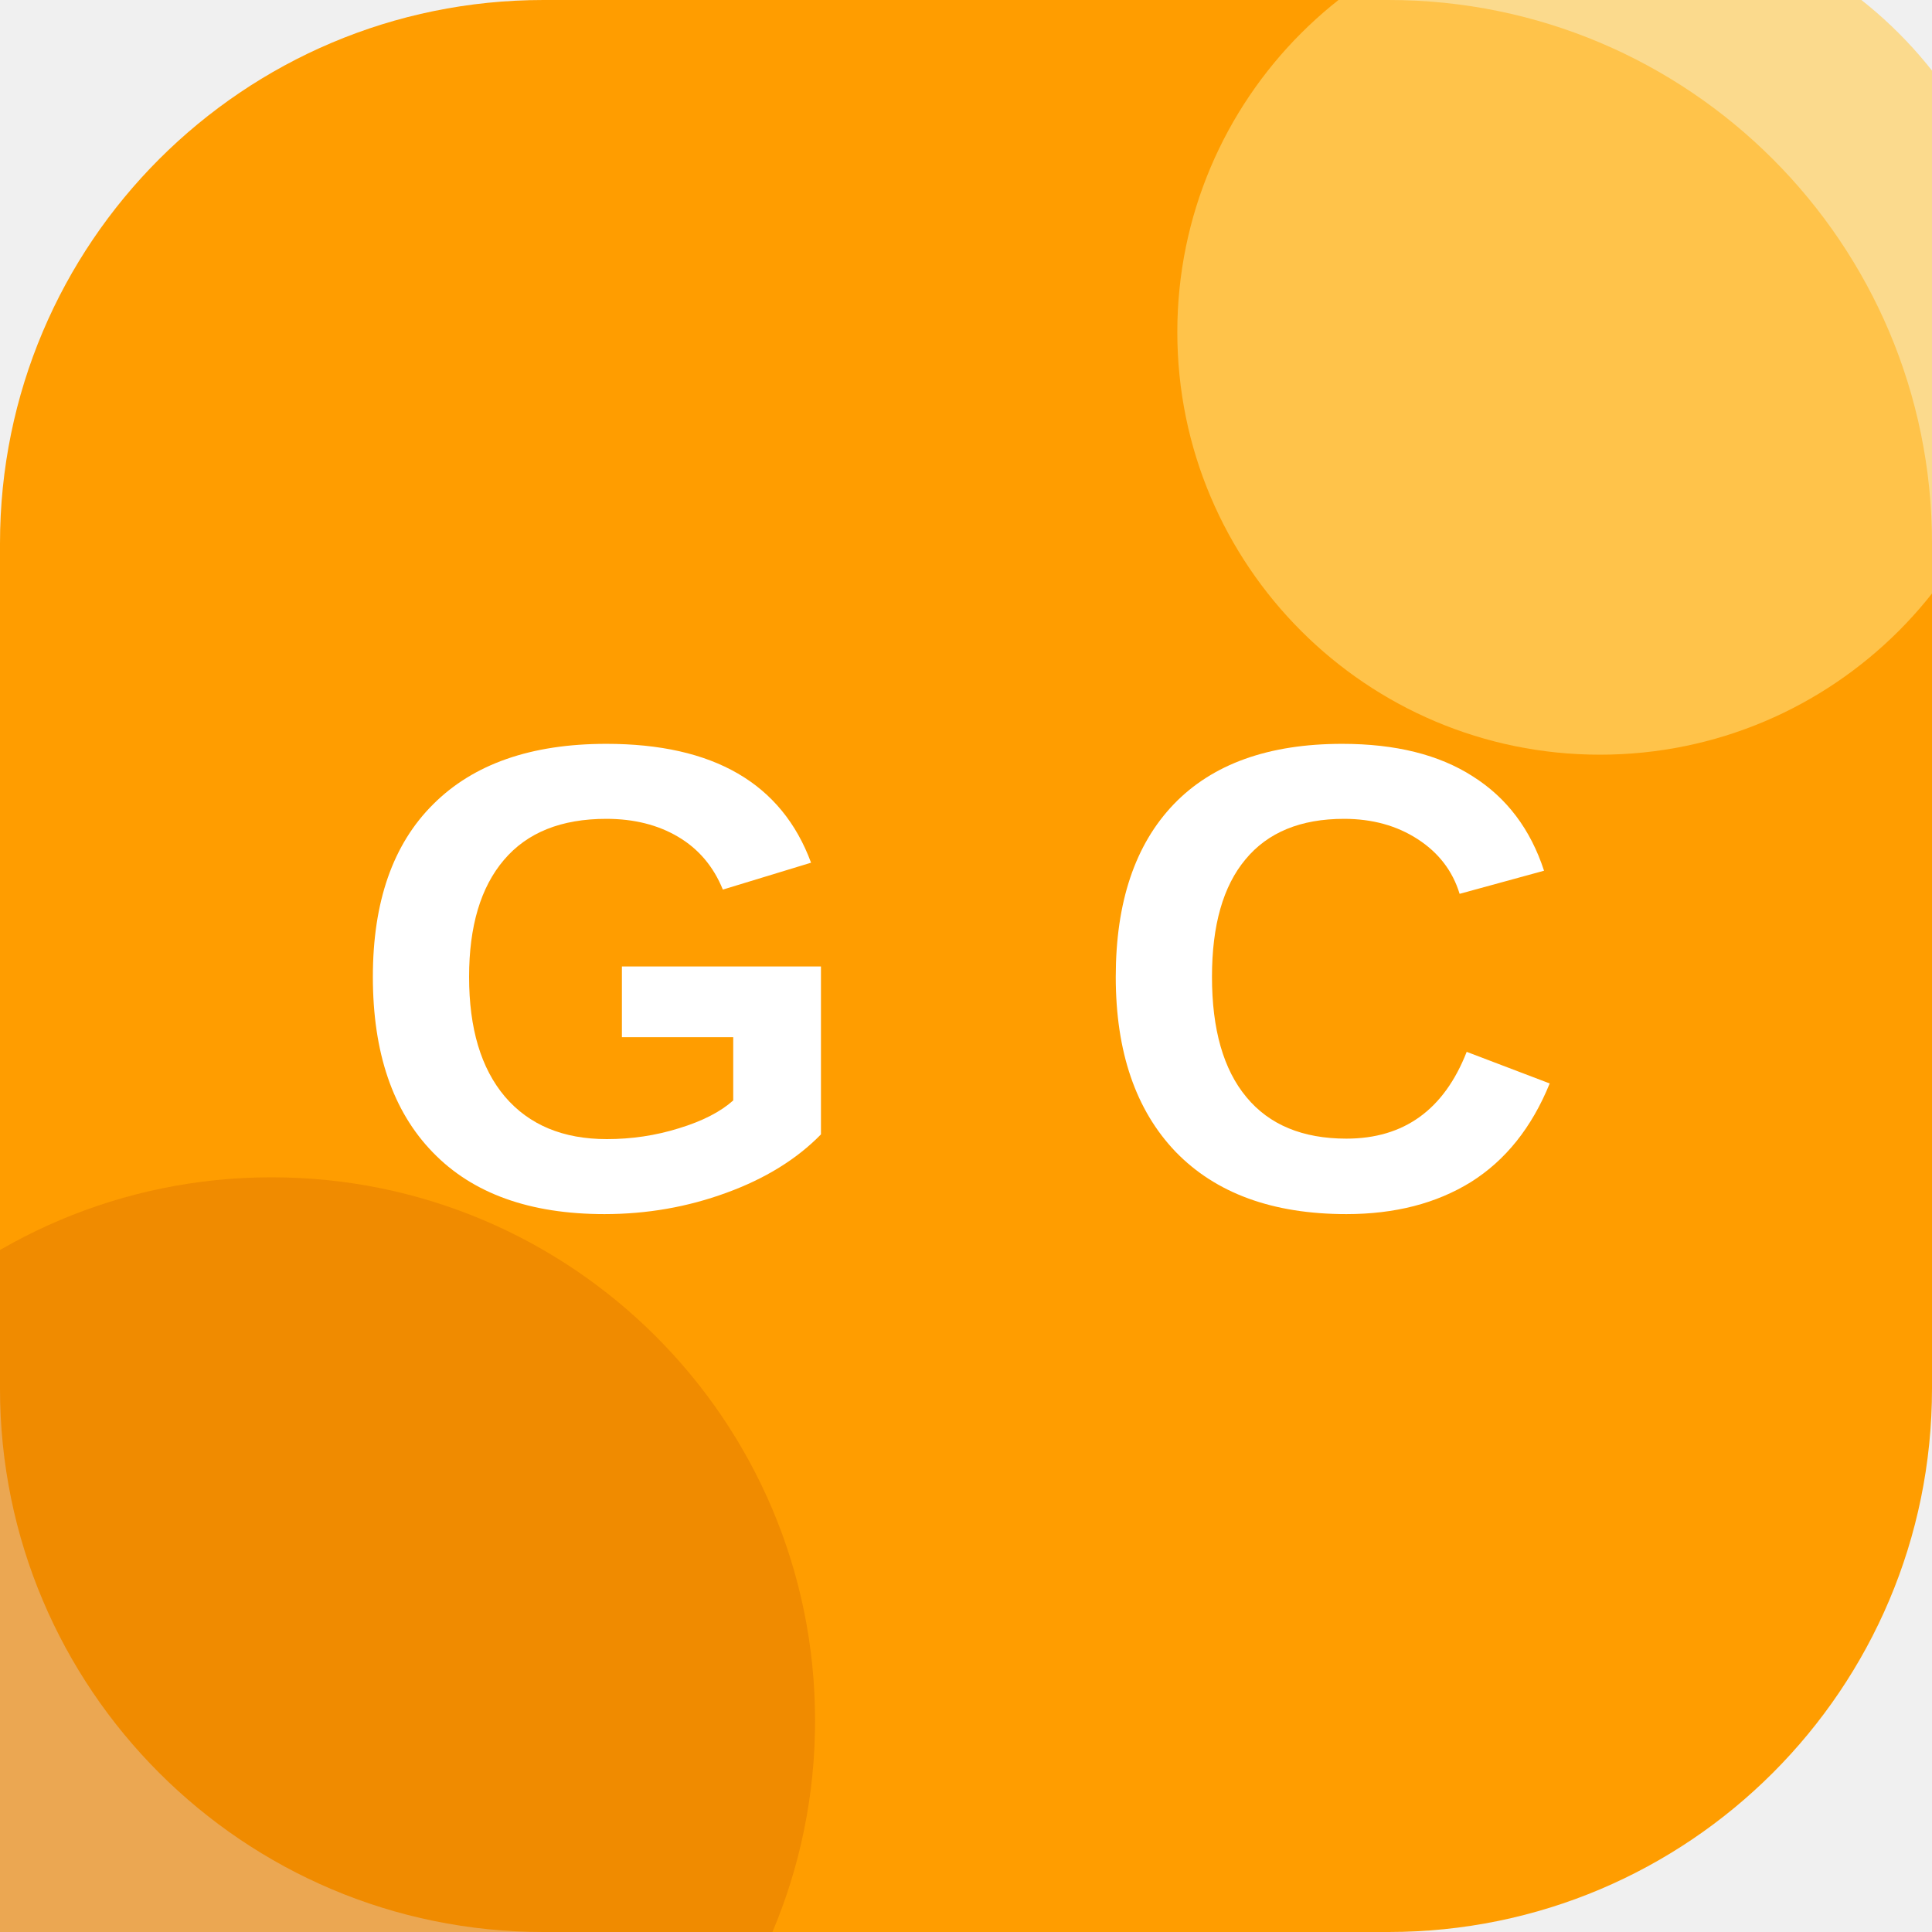
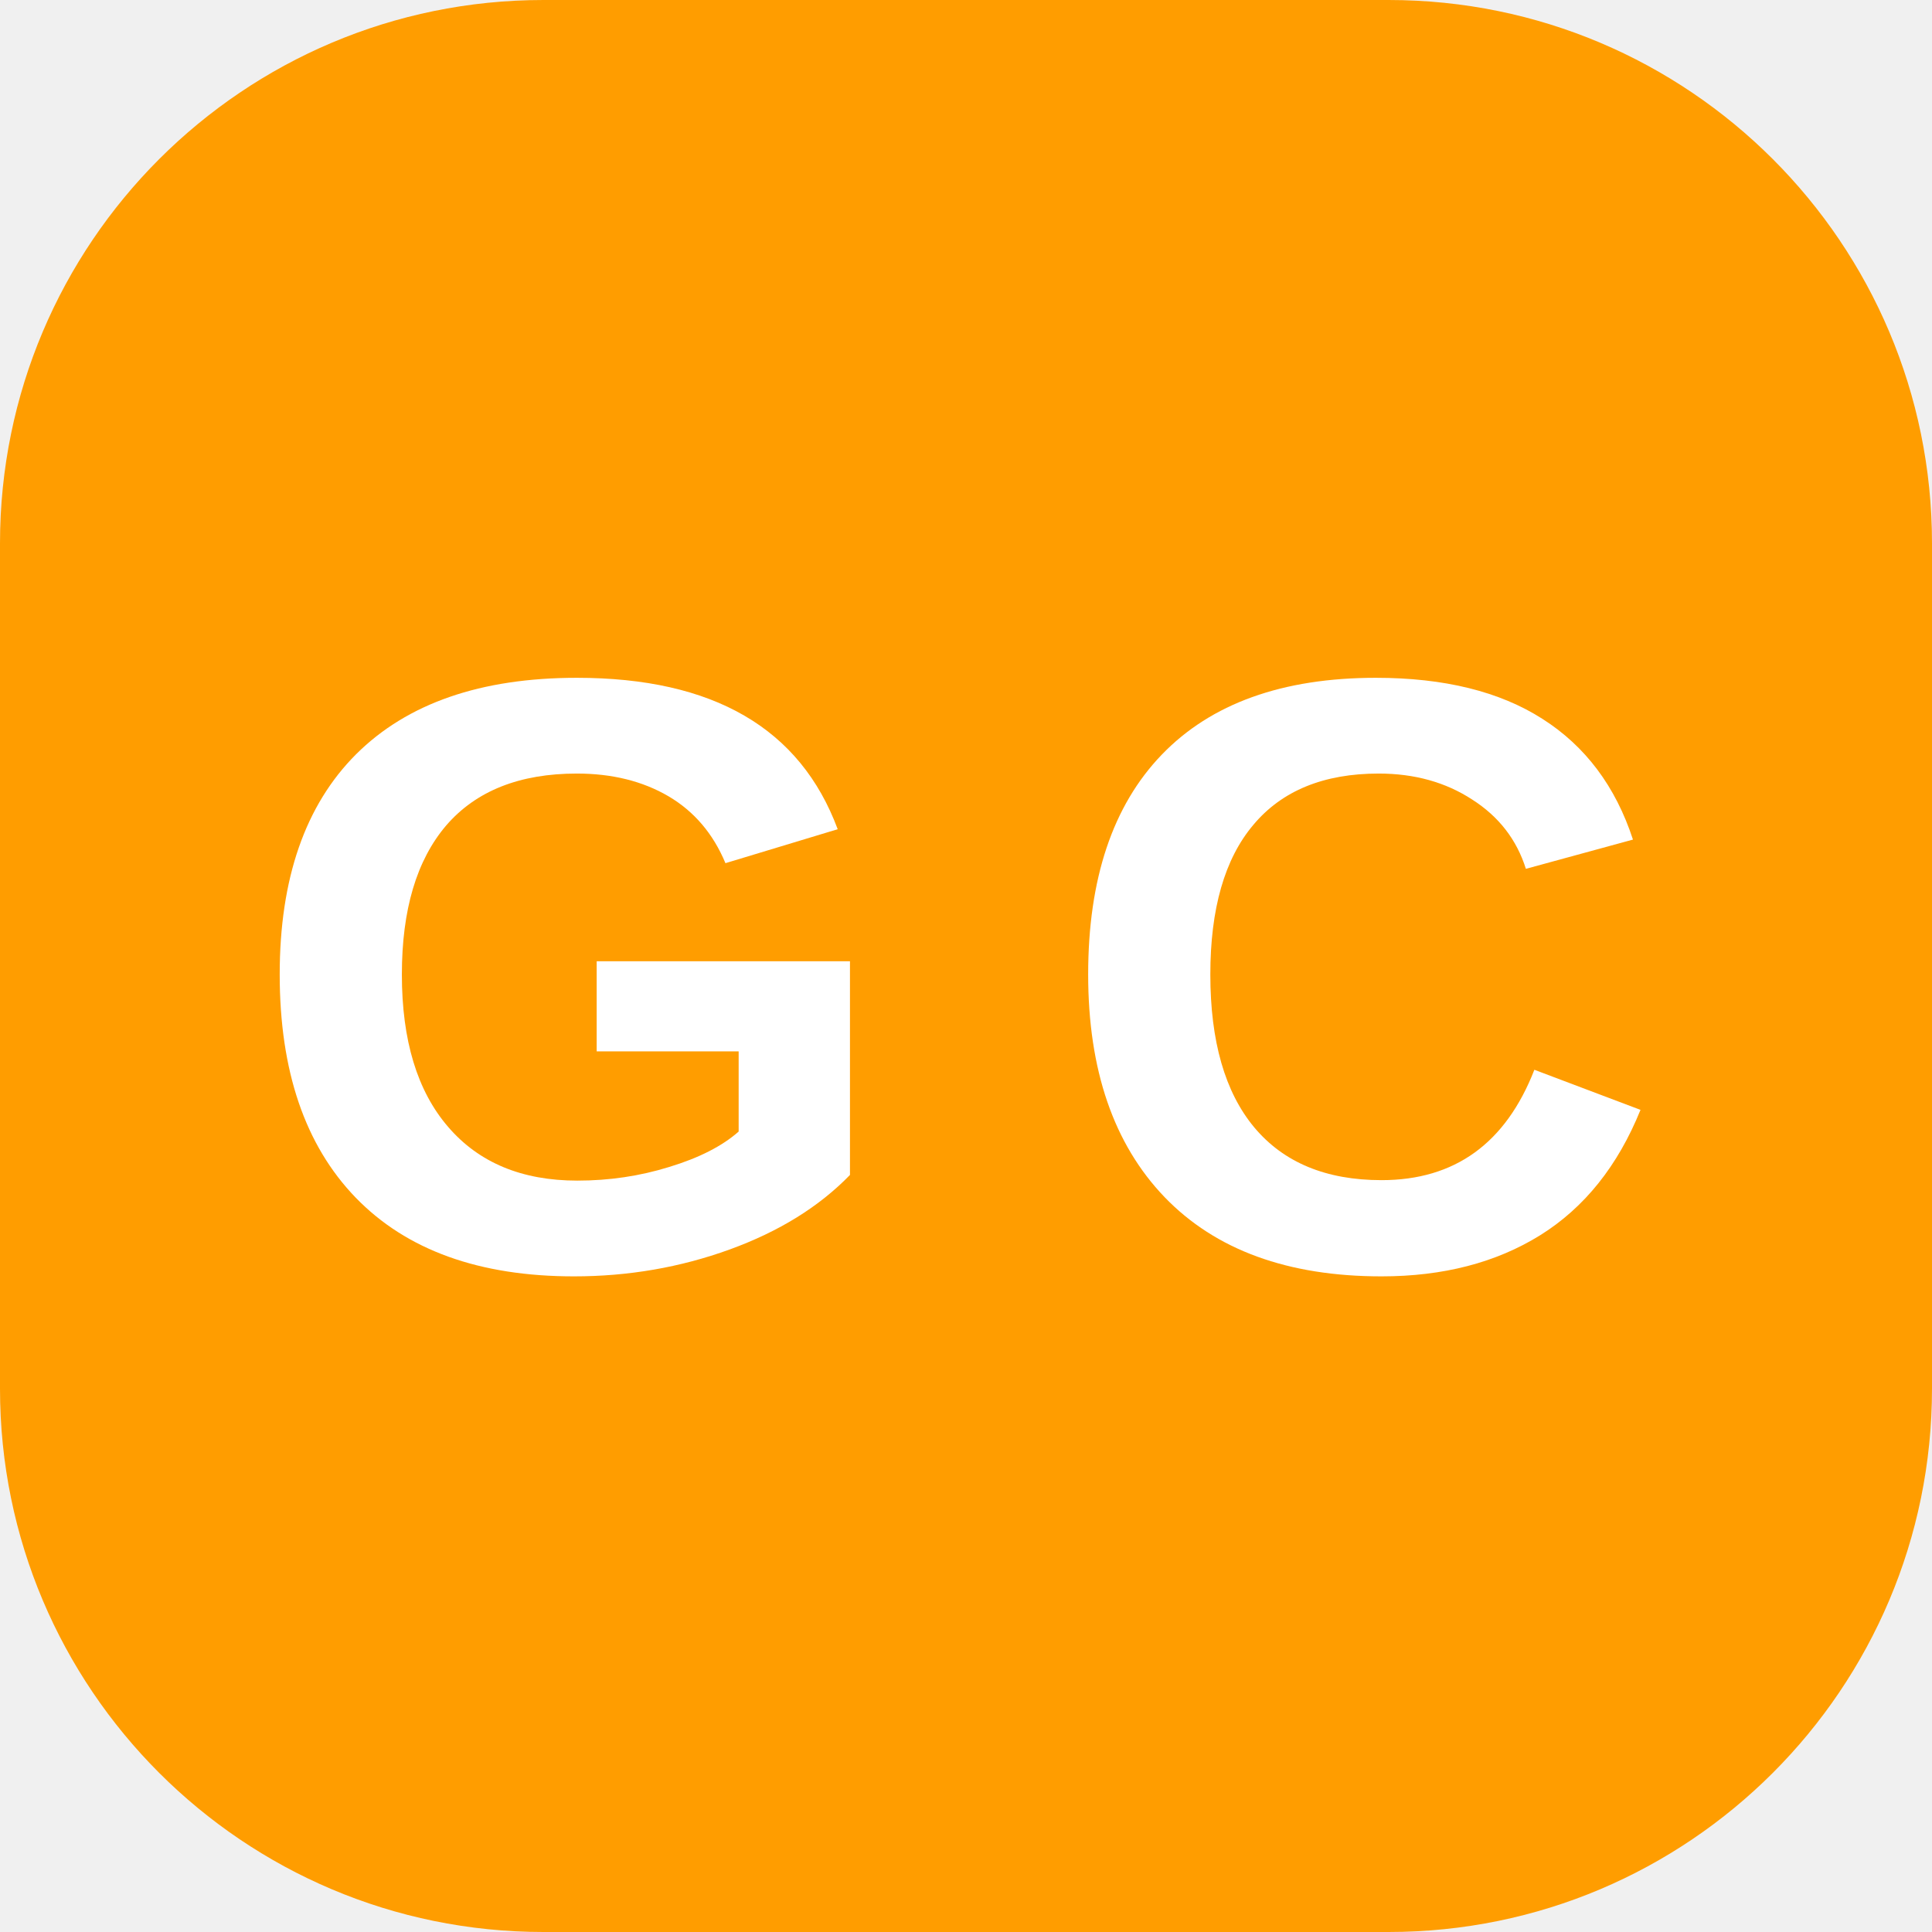
<svg xmlns="http://www.w3.org/2000/svg" viewBox="0 0 64 64" role="img" aria-label="GC">
  <rect width="64" height="64" rx="18" fill="#ff9d00" />
-   <circle cx="53" cy="11" r="14" fill="#ffd166" opacity="0.72" />
-   <circle cx="9" cy="57" r="18" fill="#e88100" opacity="0.66" />
-   <g fill="#ffffff" font-family="Arial, Helvetica, sans-serif" font-size="22" font-weight="700" text-anchor="middle">
-     <text x="20" y="40">G</text>
-     <text x="44" y="40">C</text>
+   <g fill="#ffffff" font-family="Arial, Helvetica, sans-serif" font-size="28" font-weight="700" text-anchor="middle">
+     <text x="19" y="42">G</text>
+     <text x="45" y="42">C</text>
  </g>
</svg>
